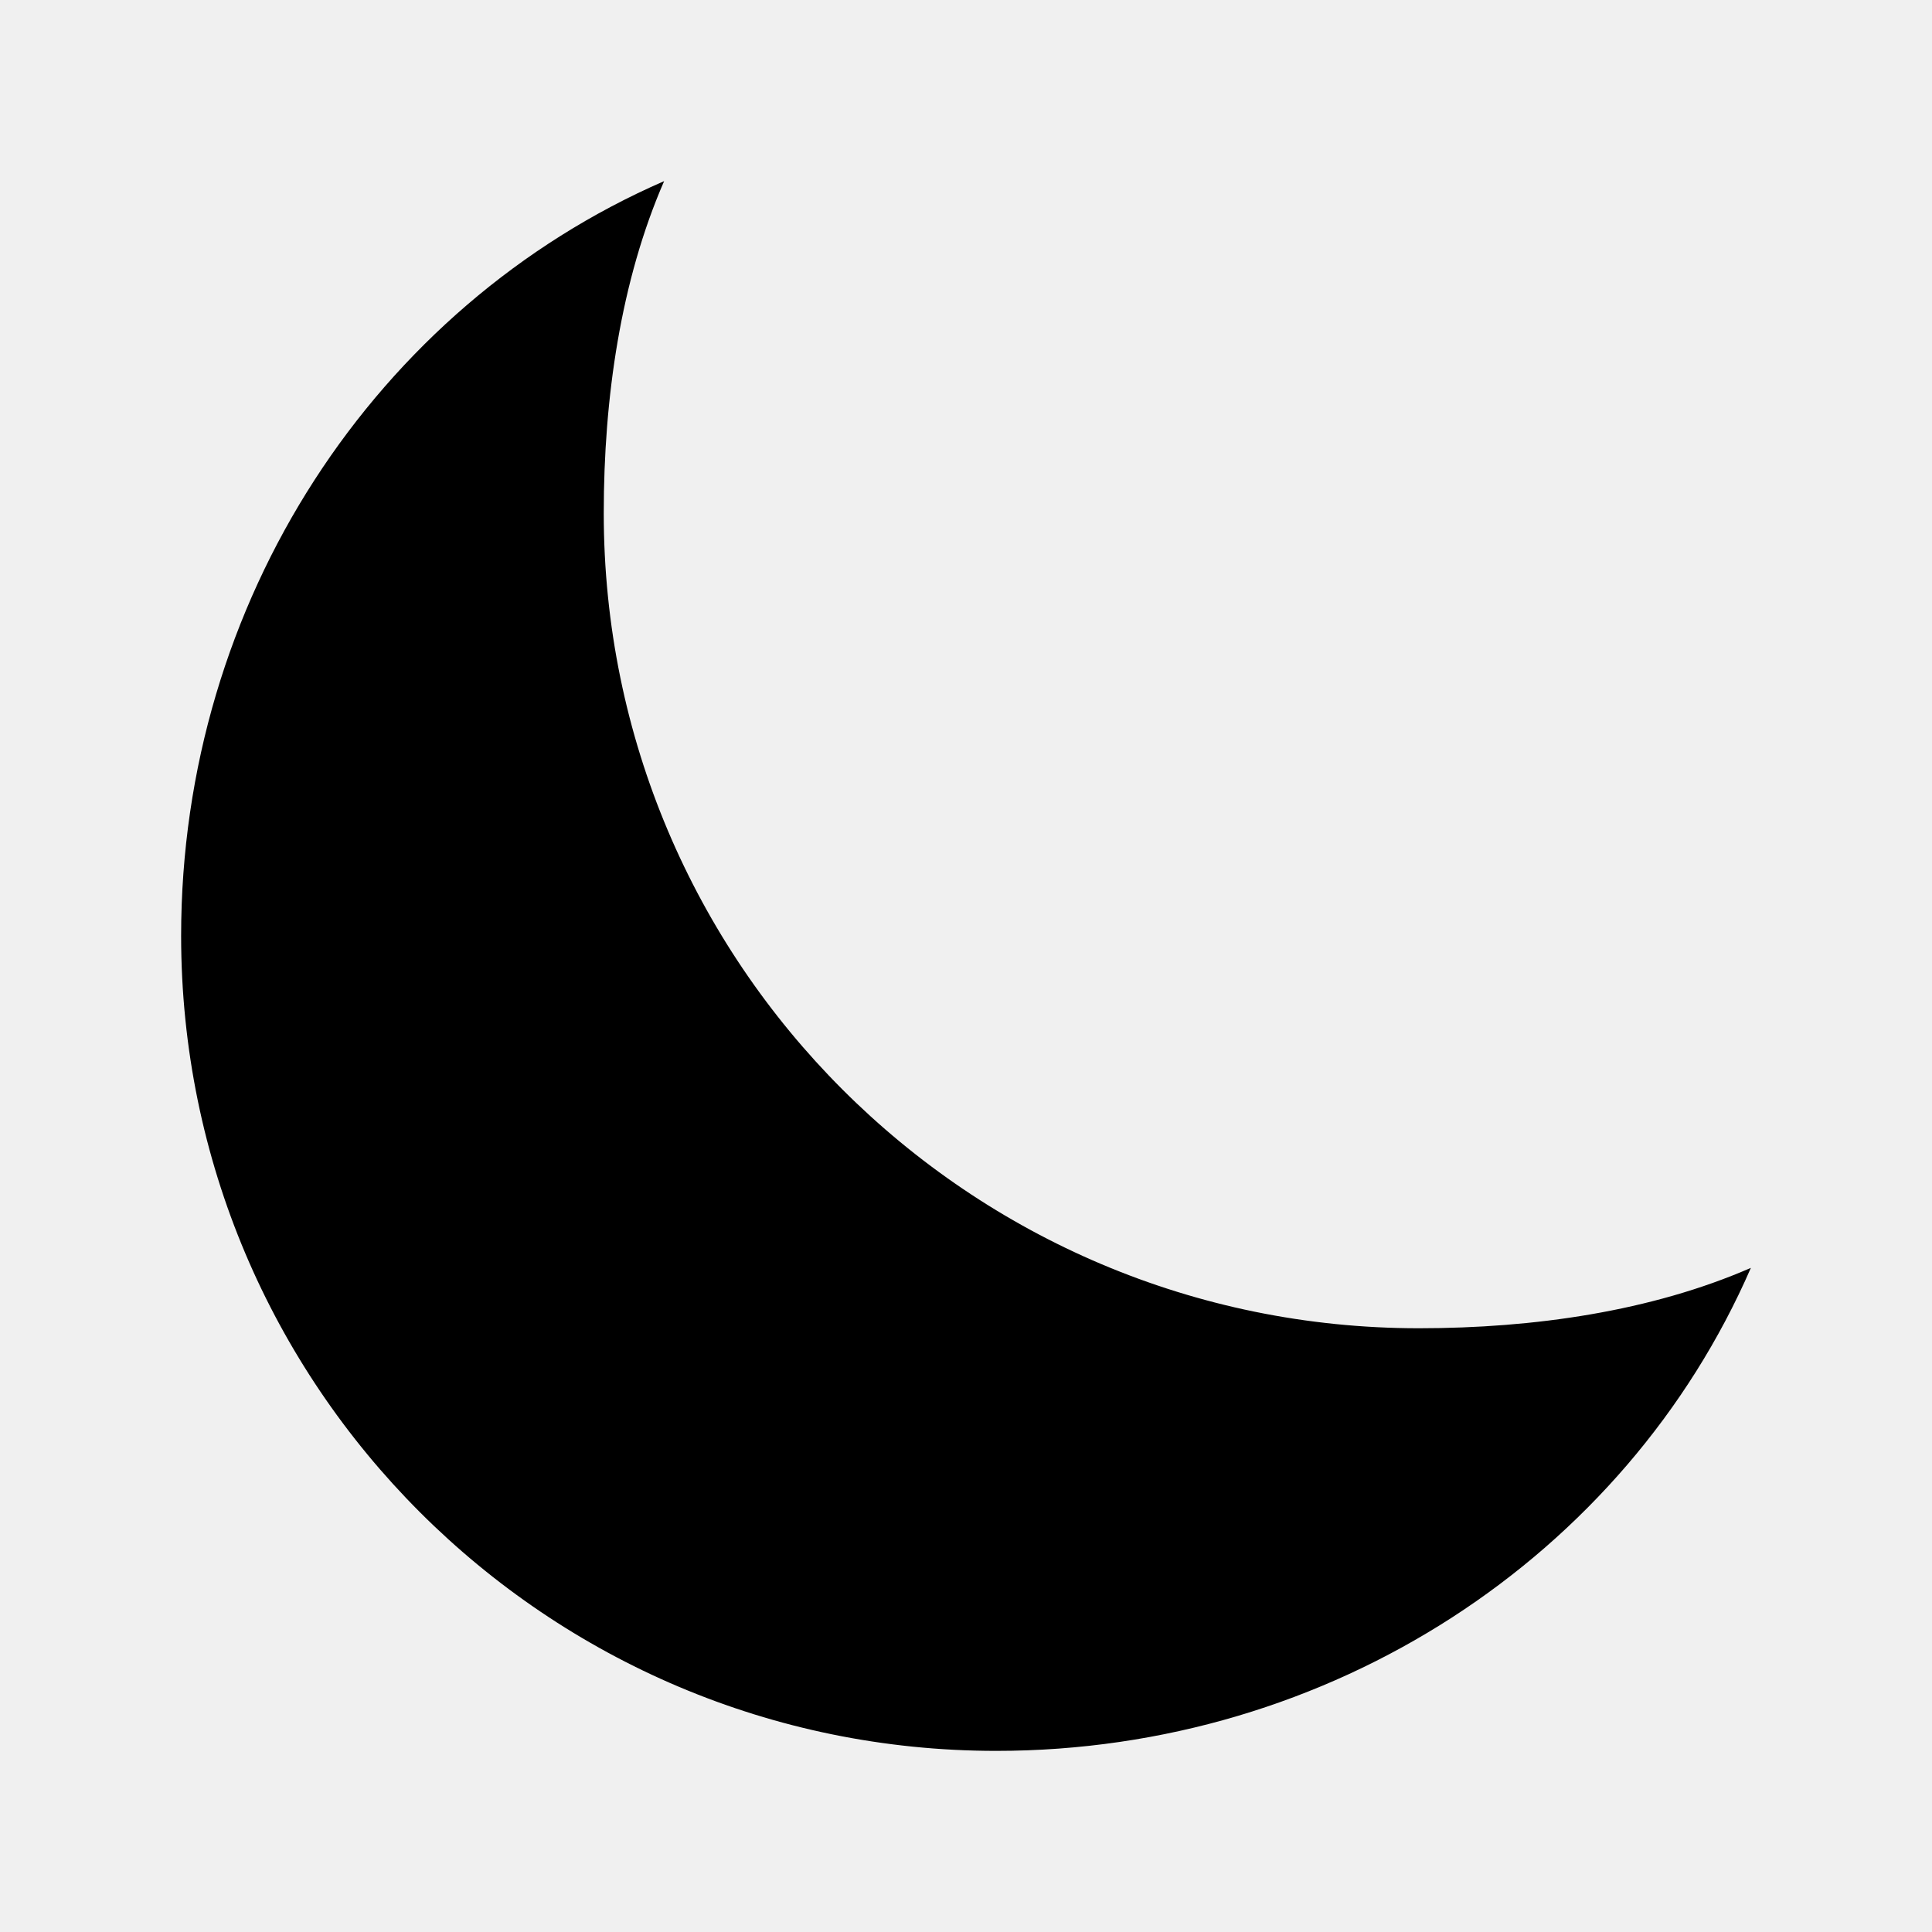
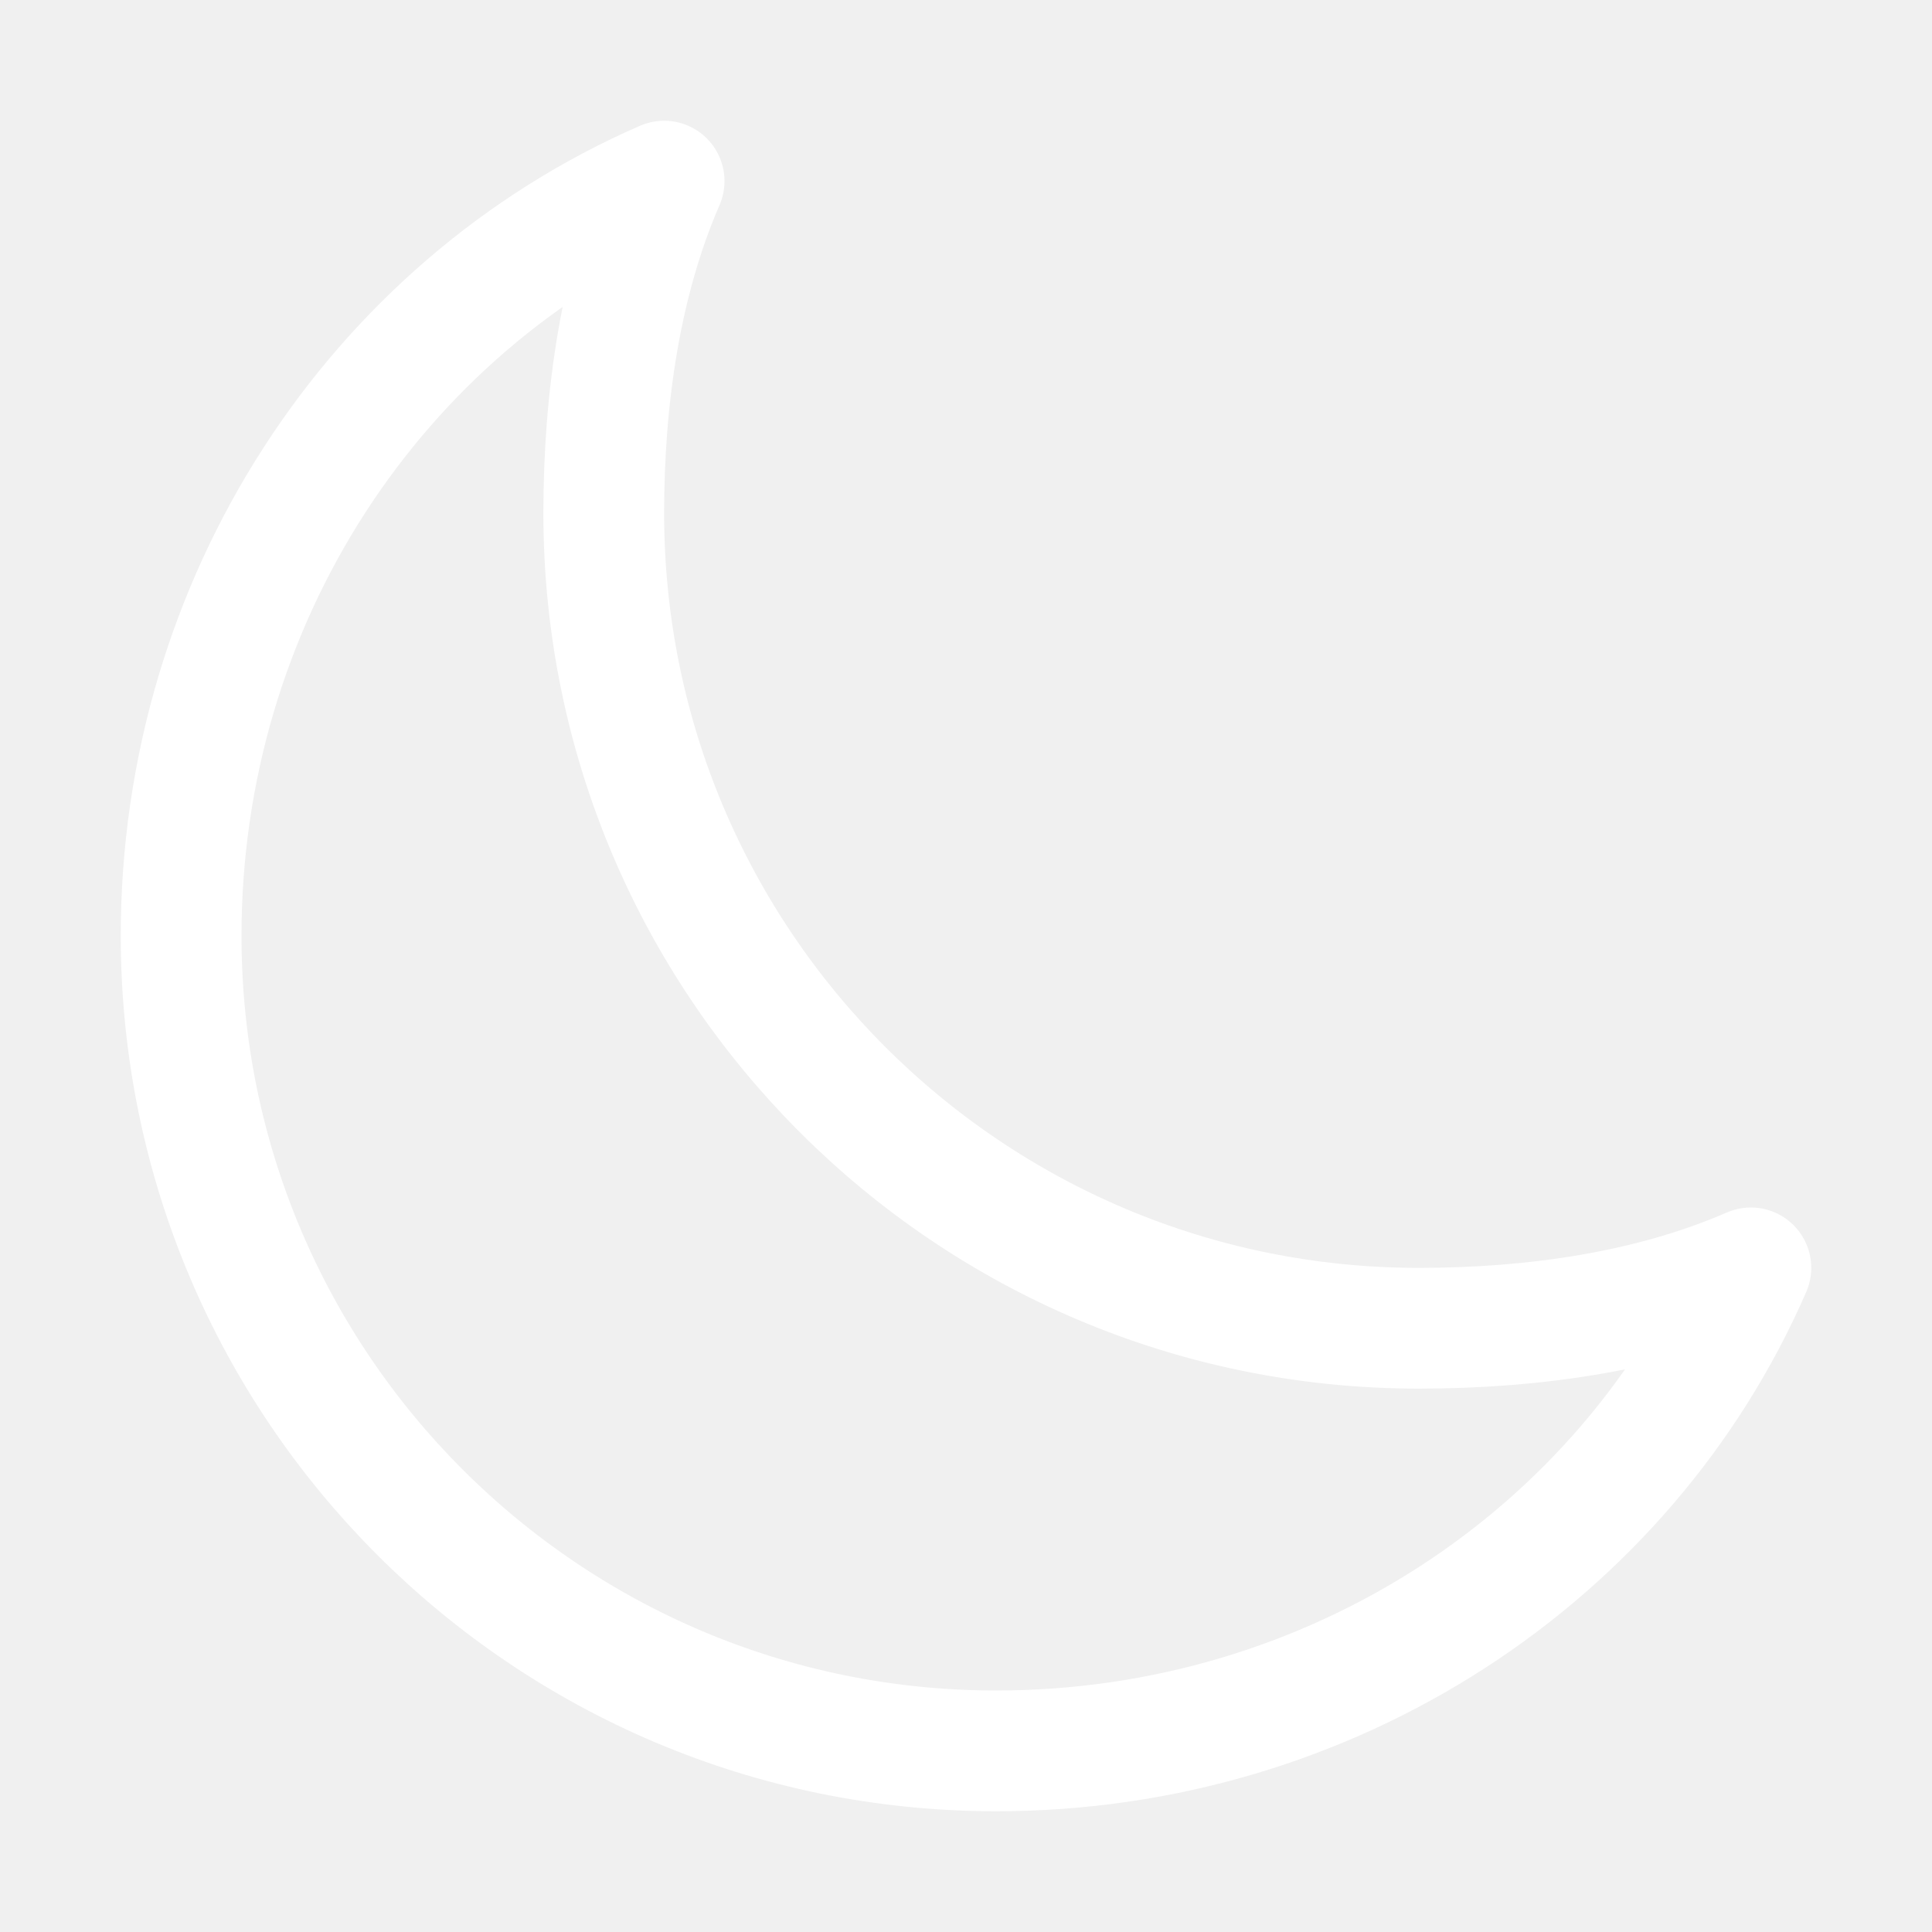
- <svg xmlns="http://www.w3.org/2000/svg" class="ionicon" viewBox="0 0 512 512">
-   <path d="M160 136c0-30.62 4.51-61.61 16-88C99.57 81.27 48 159.32 48 248c0 119.29 96.71 216 216 216 88.68 0 166.73-51.57 200-128-26.39 11.49-57.38 16-88 16-119.29 0-216-96.71-216-216z" stroke-linecap="round" stroke-linejoin="round" class="ionicon-fill-none ionicon-stroke-width" />
+ <svg xmlns="http://www.w3.org/2000/svg" viewBox="0 0 512 512">
+   <path d="M160 136c0-30.62 4.51-61.61 16-88C99.57 81.27 48 159.32 48 248c0 119.29 96.71 216 216 216 88.68 0 166.73-51.57 200-128-26.39 11.49-57.38 16-88 16-119.29 0-216-96.71-216-216z" stroke-linecap="round" stroke-linejoin="round" fill="none" stroke="white" stroke-width="32" />
</svg>
